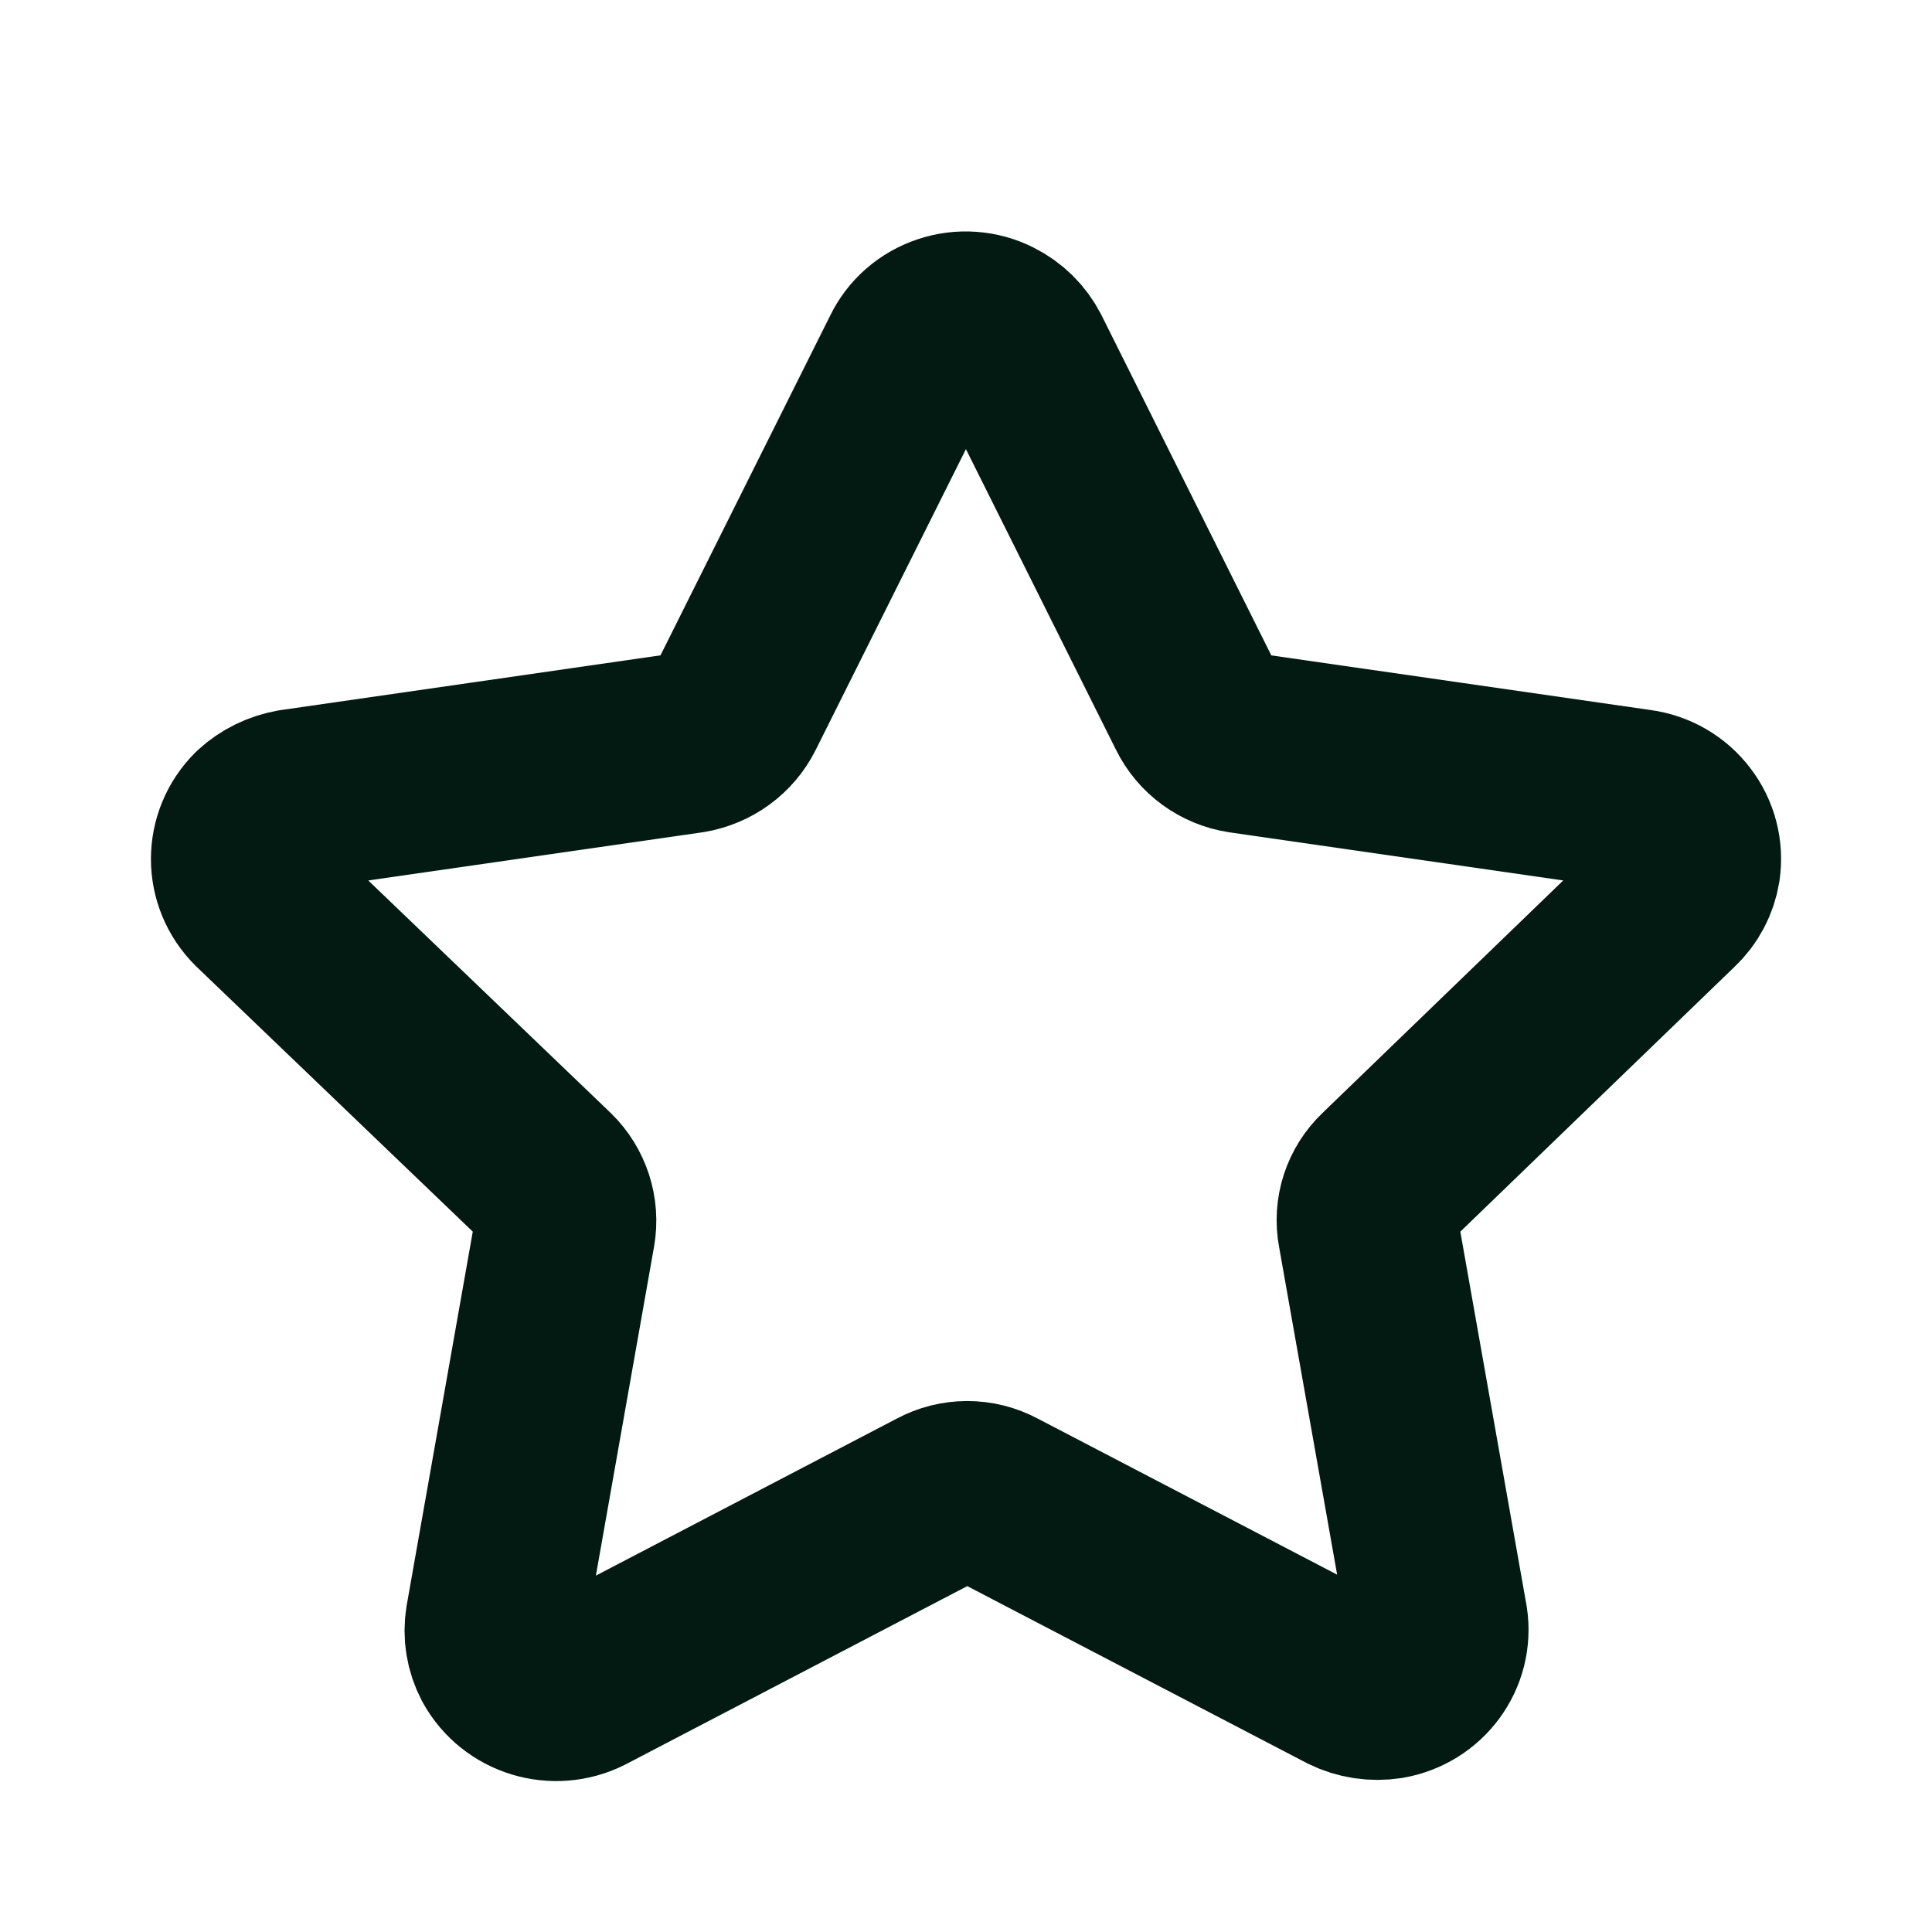
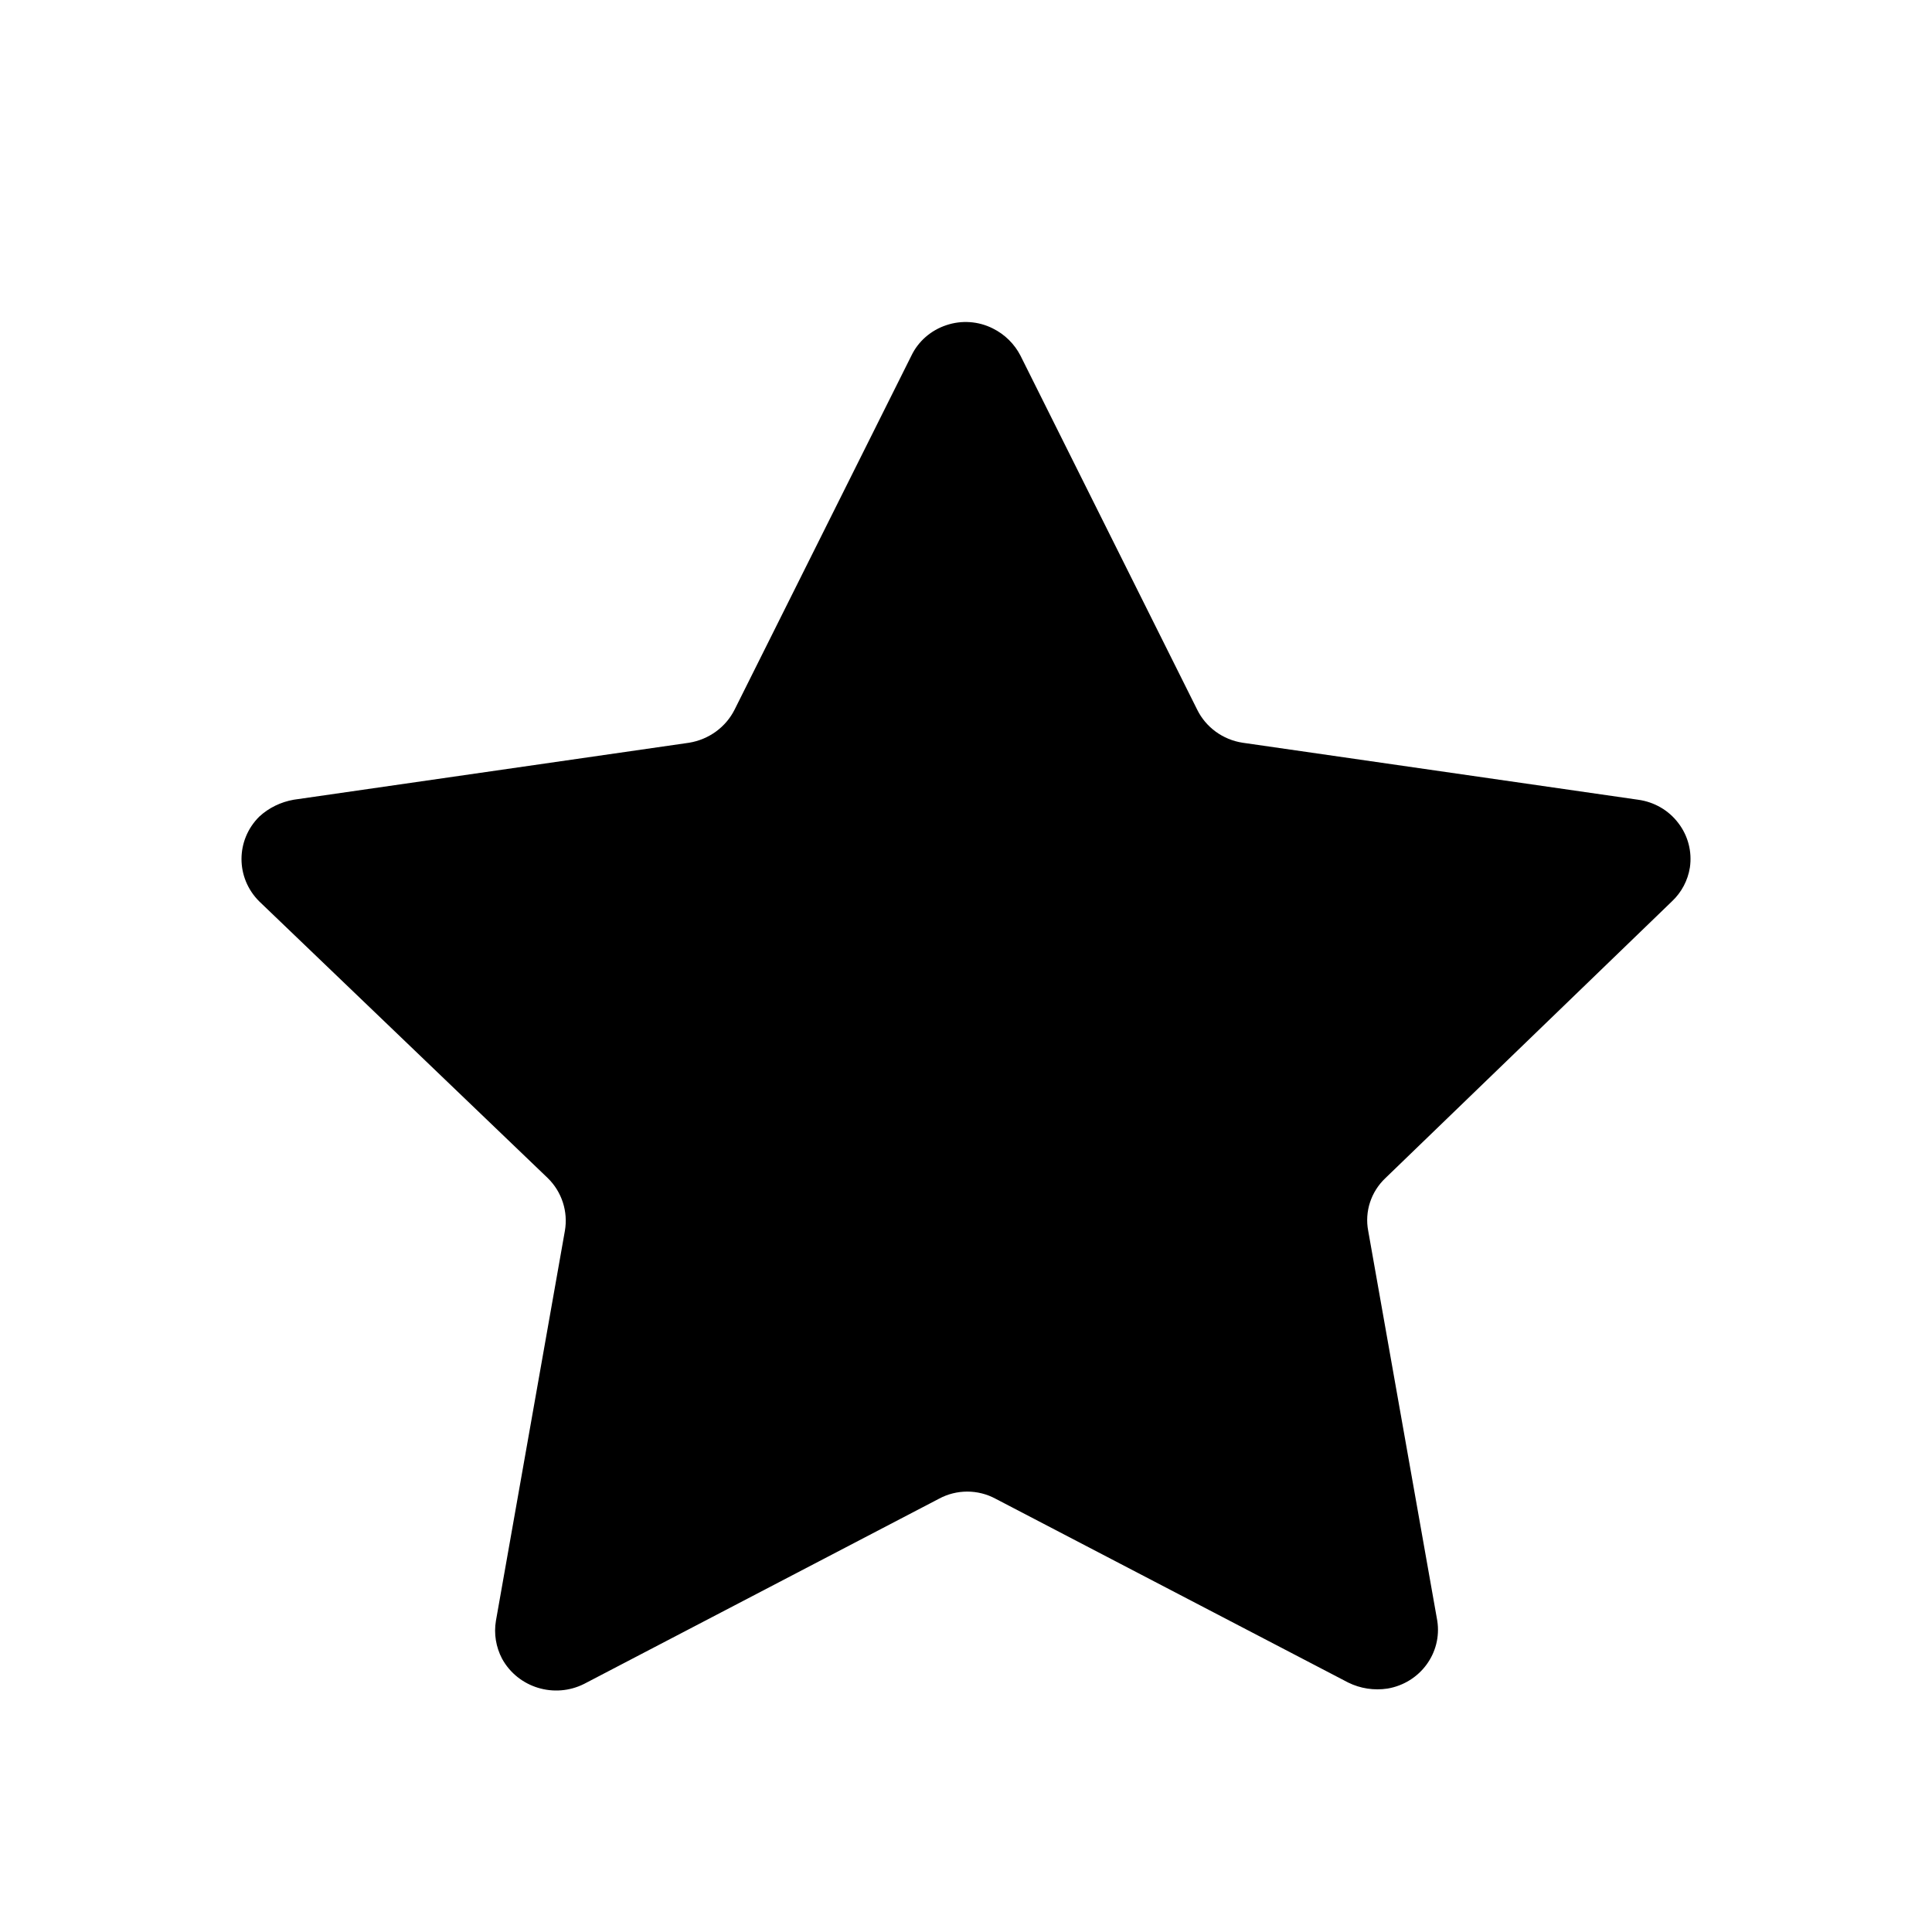
- <svg xmlns="http://www.w3.org/2000/svg" width="16" height="16" viewBox="0 0 16 16" fill="none">
-   <path id="Vector" fill-rule="evenodd" clip-rule="evenodd" d="M8.451 2.945L9.914 5.876C9.986 6.023 10.127 6.126 10.291 6.151L13.566 6.623C13.699 6.641 13.819 6.71 13.899 6.816C13.98 6.921 14.014 7.054 13.995 7.184C13.978 7.291 13.926 7.39 13.846 7.465L11.474 9.756C11.354 9.869 11.3 10.034 11.331 10.194L11.903 13.423C11.944 13.689 11.761 13.938 11.491 13.984C11.38 14.001 11.266 13.984 11.165 13.934L8.245 12.412C8.099 12.333 7.922 12.333 7.776 12.412L4.838 13.945C4.592 14.069 4.29 13.977 4.158 13.737C4.107 13.64 4.089 13.53 4.107 13.423L4.678 10.194C4.706 10.034 4.653 9.87 4.536 9.756L2.147 7.465C1.951 7.27 1.951 6.958 2.147 6.763C2.226 6.69 2.325 6.642 2.432 6.623L5.707 6.151C5.871 6.124 6.011 6.022 6.084 5.876L7.548 2.945C7.605 2.826 7.71 2.735 7.837 2.693C7.964 2.65 8.103 2.66 8.222 2.72C8.321 2.769 8.401 2.848 8.451 2.945Z" stroke="#021A12" stroke-width="1.5" stroke-linecap="round" stroke-linejoin="round" />
+ <svg xmlns="http://www.w3.org/2000/svg" width="16" height="16" viewBox="0 0 16 16">
+   <path id="Vector" fill-rule="evenodd" clip-rule="evenodd" d="M8.451 2.945L9.914 5.876C9.986 6.023 10.127 6.126 10.291 6.151L13.566 6.623C13.699 6.641 13.819 6.71 13.899 6.816C13.98 6.921 14.014 7.054 13.995 7.184C13.978 7.291 13.926 7.39 13.846 7.465L11.474 9.756C11.354 9.869 11.3 10.034 11.331 10.194L11.903 13.423C11.944 13.689 11.761 13.938 11.491 13.984C11.38 14.001 11.266 13.984 11.165 13.934L8.245 12.412C8.099 12.333 7.922 12.333 7.776 12.412L4.838 13.945C4.592 14.069 4.29 13.977 4.158 13.737C4.107 13.64 4.089 13.53 4.107 13.423L4.678 10.194C4.706 10.034 4.653 9.87 4.536 9.756L2.147 7.465C1.951 7.27 1.951 6.958 2.147 6.763C2.226 6.69 2.325 6.642 2.432 6.623L5.707 6.151C5.871 6.124 6.011 6.022 6.084 5.876L7.548 2.945C7.605 2.826 7.71 2.735 7.837 2.693C7.964 2.65 8.103 2.66 8.222 2.72C8.321 2.769 8.401 2.848 8.451 2.945Z" stroke-width="1.5" stroke-linecap="round" stroke-linejoin="round" />
</svg>
